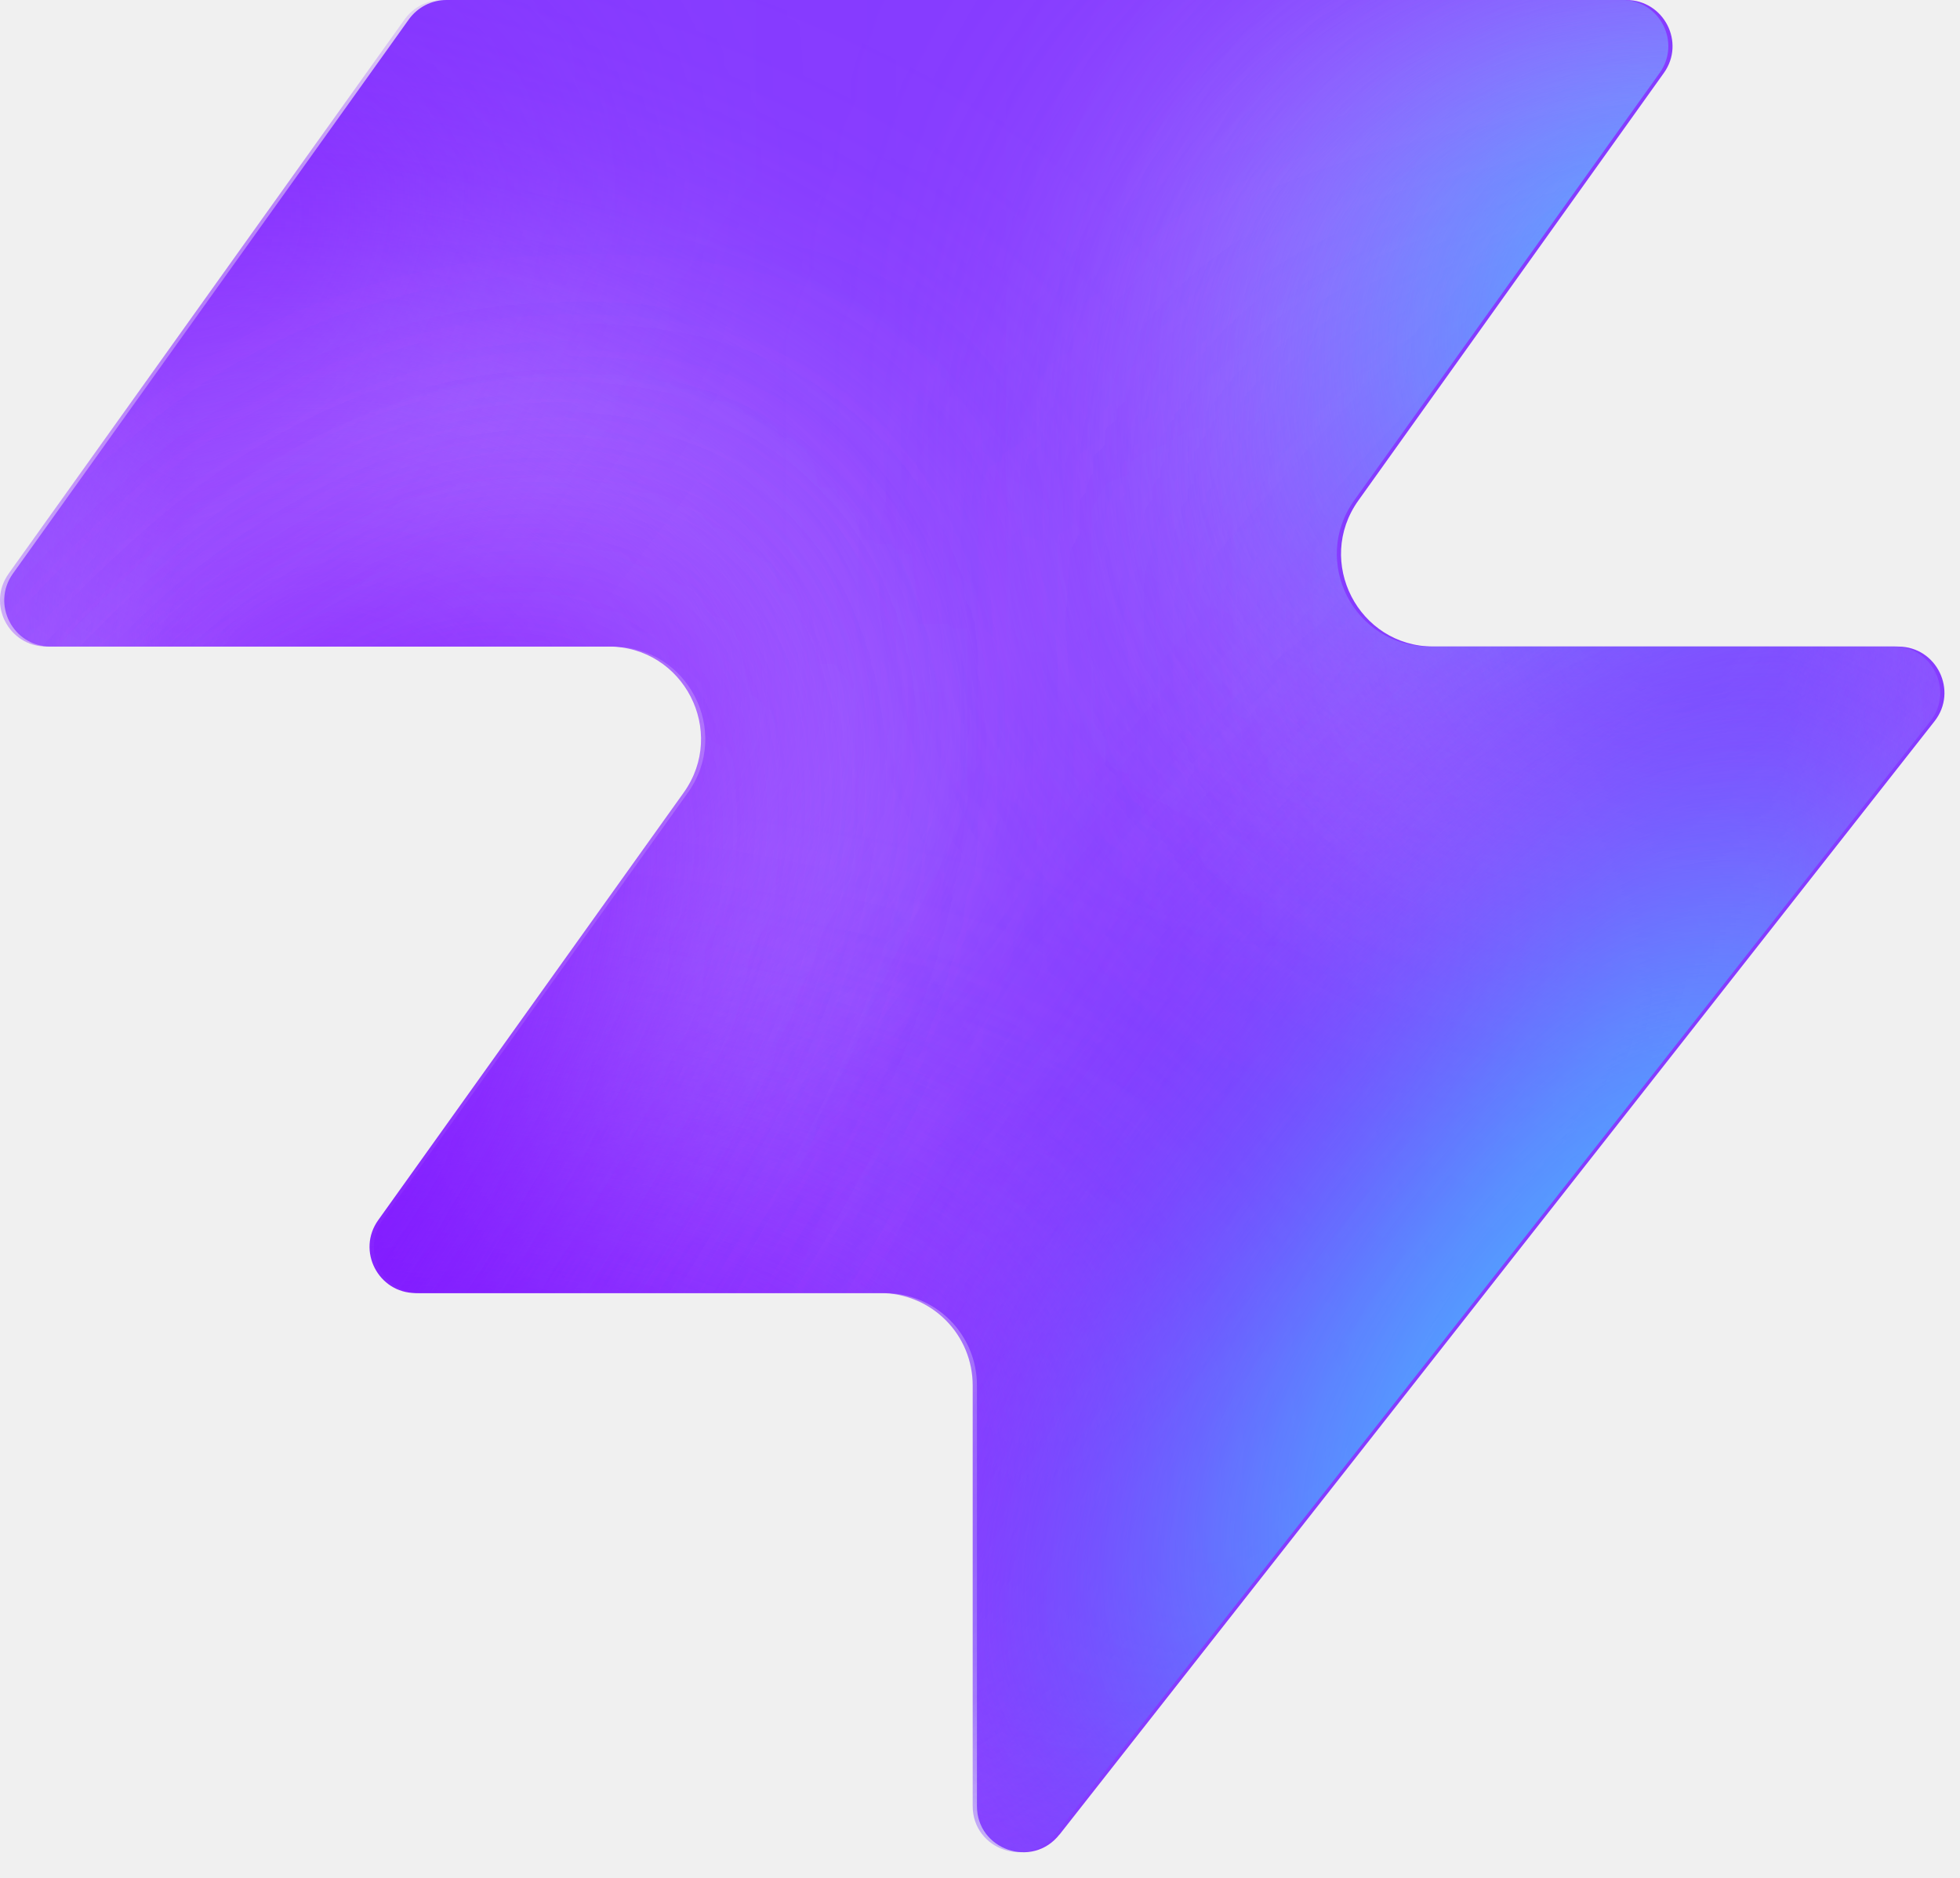
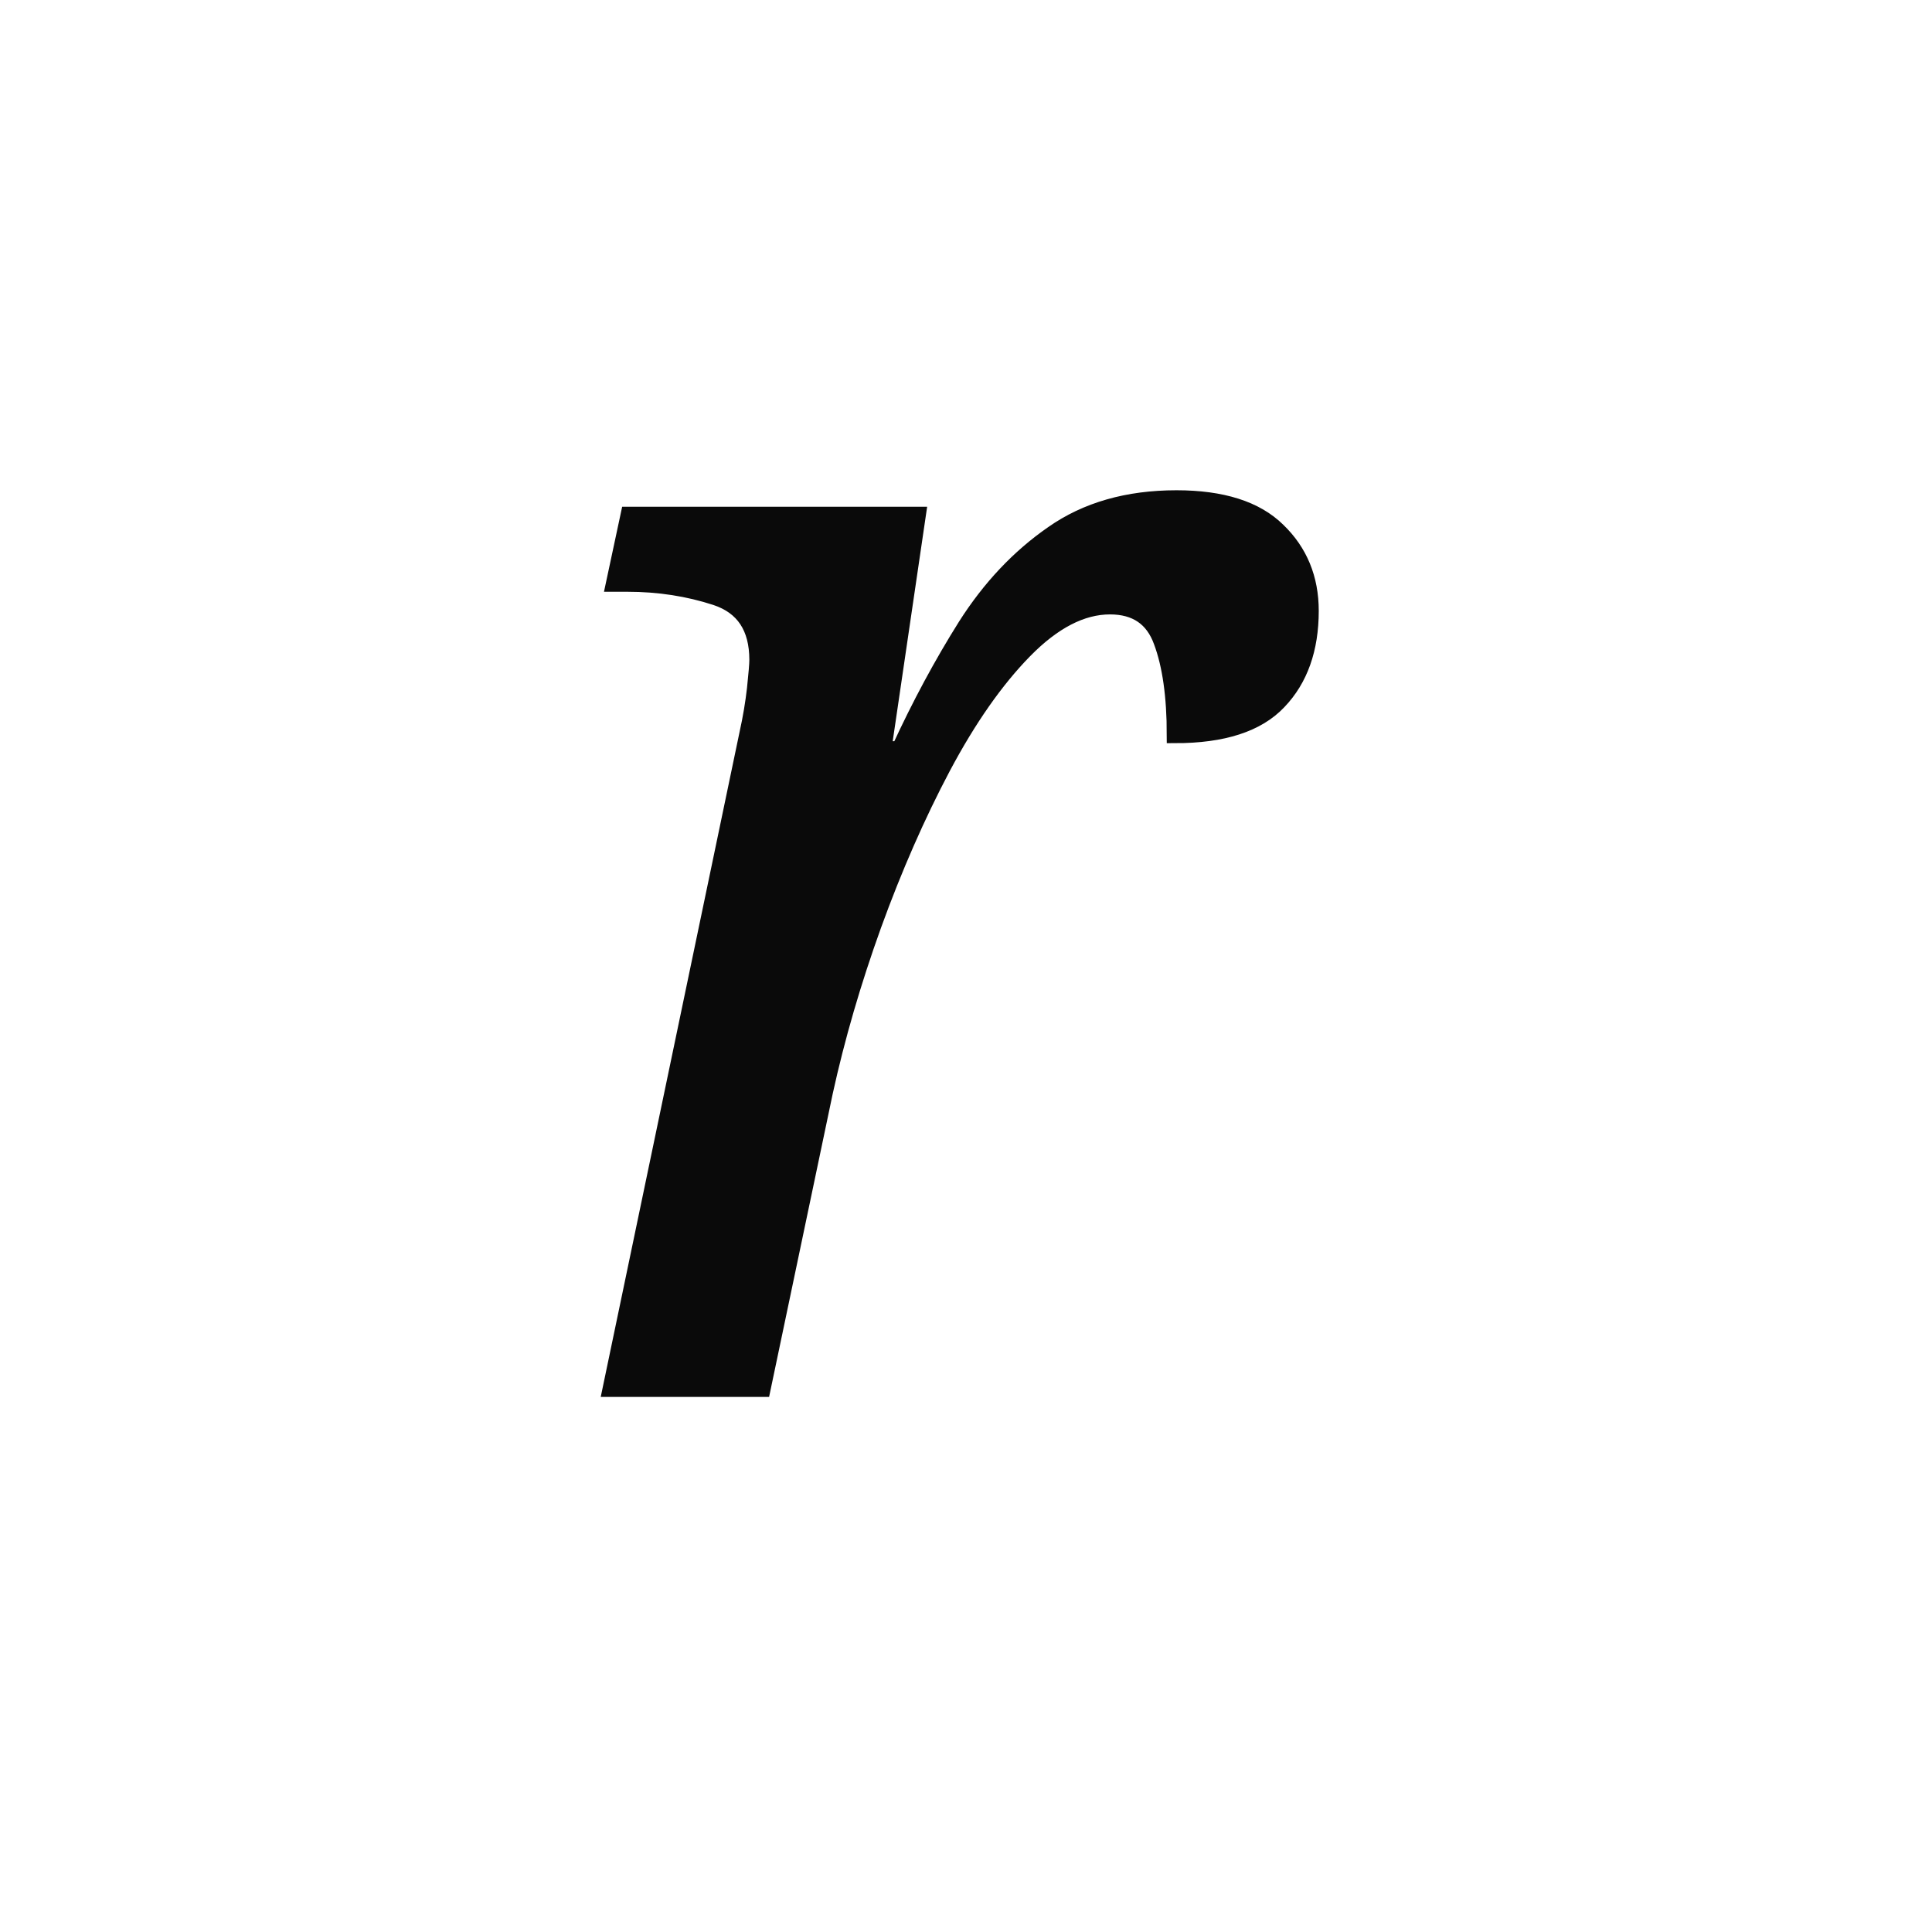
- <svg xmlns="http://www.w3.org/2000/svg" width="48" height="46" fill="none" viewBox="0 0 48 46">
-   <path fill="#863bff" d="M25.946 44.938c-.664.845-2.021.375-2.021-.698V33.937a2.26 2.26 0 0 0-2.262-2.262H10.287c-.92 0-1.456-1.04-.92-1.788l7.48-10.471c1.07-1.497 0-3.578-1.842-3.578H1.237c-.92 0-1.456-1.04-.92-1.788L10.013.474c.214-.297.556-.474.92-.474h28.894c.92 0 1.456 1.04.92 1.788l-7.48 10.471c-1.07 1.498 0 3.579 1.842 3.579h11.377c.943 0 1.473 1.088.89 1.83L25.947 44.94z" style="fill:#863bff;fill:color(display-p3 .525 .23 1);fill-opacity:1" />
-   <mask id="a" width="48" height="46" x="0" y="0" maskUnits="userSpaceOnUse" style="mask-type:alpha">
-     <path fill="#000" d="M25.842 44.938c-.664.844-2.021.375-2.021-.698V33.937a2.26 2.26 0 0 0-2.262-2.262H10.183c-.92 0-1.456-1.04-.92-1.788l7.48-10.471c1.07-1.498 0-3.579-1.842-3.579H1.133c-.92 0-1.456-1.04-.92-1.787L9.91.473c.214-.297.556-.474.92-.474h28.894c.92 0 1.456 1.04.92 1.788l-7.48 10.471c-1.07 1.498 0 3.578 1.842 3.578h11.377c.943 0 1.473 1.088.89 1.832L25.843 44.94z" style="fill:#000;fill-opacity:1" />
-   </mask>
-   <g mask="url(#a)">
-     <g filter="url(#b)">
-       <ellipse cx="5.508" cy="14.704" fill="#ede6ff" rx="5.508" ry="14.704" style="fill:#ede6ff;fill:color(display-p3 .927 .903 1);fill-opacity:1" transform="matrix(.00324 1 1 -.00324 -4.47 31.516)" />
-     </g>
-     <g filter="url(#c)">
-       <ellipse cx="10.399" cy="29.851" fill="#ede6ff" rx="10.399" ry="29.851" style="fill:#ede6ff;fill:color(display-p3 .927 .903 1);fill-opacity:1" transform="matrix(.00324 1 1 -.00324 -39.328 7.883)" />
-     </g>
-     <g filter="url(#d)">
-       <ellipse cx="5.508" cy="30.487" fill="#7e14ff" rx="5.508" ry="30.487" style="fill:#7e14ff;fill:color(display-p3 .492 .077 1);fill-opacity:1" transform="rotate(89.814 -25.913 -14.639)scale(1 -1)" />
-     </g>
-     <g filter="url(#e)">
-       <ellipse cx="5.508" cy="30.599" fill="#7e14ff" rx="5.508" ry="30.599" style="fill:#7e14ff;fill:color(display-p3 .492 .077 1);fill-opacity:1" transform="rotate(89.814 -32.644 -3.334)scale(1 -1)" />
-     </g>
-     <g filter="url(#f)">
-       <ellipse cx="5.508" cy="30.599" fill="#7e14ff" rx="5.508" ry="30.599" style="fill:#7e14ff;fill:color(display-p3 .492 .077 1);fill-opacity:1" transform="matrix(.00324 1 1 -.00324 -34.34 30.47)" />
-     </g>
-     <g filter="url(#g)">
-       <ellipse cx="14.072" cy="22.078" fill="#ede6ff" rx="14.072" ry="22.078" style="fill:#ede6ff;fill:color(display-p3 .927 .903 1);fill-opacity:1" transform="rotate(93.35 24.506 48.493)scale(-1 1)" />
-     </g>
-     <g filter="url(#h)">
-       <ellipse cx="3.47" cy="21.501" fill="#7e14ff" rx="3.47" ry="21.501" style="fill:#7e14ff;fill:color(display-p3 .492 .077 1);fill-opacity:1" transform="rotate(89.009 28.708 47.59)scale(-1 1)" />
-     </g>
-     <g filter="url(#i)">
-       <ellipse cx="3.47" cy="21.501" fill="#7e14ff" rx="3.47" ry="21.501" style="fill:#7e14ff;fill:color(display-p3 .492 .077 1);fill-opacity:1" transform="rotate(89.009 28.708 47.59)scale(-1 1)" />
-     </g>
-     <g filter="url(#j)">
-       <ellipse cx=".387" cy="8.972" fill="#7e14ff" rx="4.407" ry="29.108" style="fill:#7e14ff;fill:color(display-p3 .492 .077 1);fill-opacity:1" transform="rotate(39.51 .387 8.972)" />
-     </g>
-     <g filter="url(#k)">
-       <ellipse cx="47.523" cy="-6.092" fill="#7e14ff" rx="4.407" ry="29.108" style="fill:#7e14ff;fill:color(display-p3 .492 .077 1);fill-opacity:1" transform="rotate(37.892 47.523 -6.092)" />
-     </g>
-     <g filter="url(#l)">
-       <ellipse cx="41.412" cy="6.333" fill="#47bfff" rx="5.971" ry="9.665" style="fill:#47bfff;fill:color(display-p3 .28 .748 1);fill-opacity:1" transform="rotate(37.892 41.412 6.333)" />
-     </g>
-     <g filter="url(#m)">
-       <ellipse cx="-1.879" cy="38.332" fill="#7e14ff" rx="4.407" ry="29.108" style="fill:#7e14ff;fill:color(display-p3 .492 .077 1);fill-opacity:1" transform="rotate(37.892 -1.88 38.332)" />
-     </g>
-     <g filter="url(#n)">
-       <ellipse cx="-1.879" cy="38.332" fill="#7e14ff" rx="4.407" ry="29.108" style="fill:#7e14ff;fill:color(display-p3 .492 .077 1);fill-opacity:1" transform="rotate(37.892 -1.88 38.332)" />
-     </g>
-     <g filter="url(#o)">
-       <ellipse cx="35.651" cy="29.907" fill="#7e14ff" rx="4.407" ry="29.108" style="fill:#7e14ff;fill:color(display-p3 .492 .077 1);fill-opacity:1" transform="rotate(37.892 35.651 29.907)" />
-     </g>
-     <g filter="url(#p)">
-       <ellipse cx="38.418" cy="32.4" fill="#47bfff" rx="5.971" ry="15.297" style="fill:#47bfff;fill:color(display-p3 .28 .748 1);fill-opacity:1" transform="rotate(37.892 38.418 32.4)" />
-     </g>
-   </g>
+ <svg xmlns="http://www.w3.org/2000/svg" viewBox="0 0 64 64" role="img" aria-labelledby="title desc">
  <defs>
-     <filter id="b" width="60.045" height="41.654" x="-19.77" y="16.149" color-interpolation-filters="sRGB" filterUnits="userSpaceOnUse">
-       <feFlood flood-opacity="0" result="BackgroundImageFix" />
-       <feBlend in="SourceGraphic" in2="BackgroundImageFix" result="shape" />
-       <feGaussianBlur result="effect1_foregroundBlur_2002_17158" stdDeviation="7.659" />
-     </filter>
-     <filter id="c" width="90.34" height="51.437" x="-54.613" y="-7.533" color-interpolation-filters="sRGB" filterUnits="userSpaceOnUse">
-       <feFlood flood-opacity="0" result="BackgroundImageFix" />
-       <feBlend in="SourceGraphic" in2="BackgroundImageFix" result="shape" />
-       <feGaussianBlur result="effect1_foregroundBlur_2002_17158" stdDeviation="7.659" />
-     </filter>
-     <filter id="d" width="79.355" height="29.4" x="-49.64" y="2.03" color-interpolation-filters="sRGB" filterUnits="userSpaceOnUse">
-       <feFlood flood-opacity="0" result="BackgroundImageFix" />
-       <feBlend in="SourceGraphic" in2="BackgroundImageFix" result="shape" />
-       <feGaussianBlur result="effect1_foregroundBlur_2002_17158" stdDeviation="4.596" />
-     </filter>
-     <filter id="e" width="79.579" height="29.4" x="-45.045" y="20.029" color-interpolation-filters="sRGB" filterUnits="userSpaceOnUse">
-       <feFlood flood-opacity="0" result="BackgroundImageFix" />
-       <feBlend in="SourceGraphic" in2="BackgroundImageFix" result="shape" />
-       <feGaussianBlur result="effect1_foregroundBlur_2002_17158" stdDeviation="4.596" />
-     </filter>
-     <filter id="f" width="79.579" height="29.4" x="-43.513" y="21.178" color-interpolation-filters="sRGB" filterUnits="userSpaceOnUse">
-       <feFlood flood-opacity="0" result="BackgroundImageFix" />
-       <feBlend in="SourceGraphic" in2="BackgroundImageFix" result="shape" />
-       <feGaussianBlur result="effect1_foregroundBlur_2002_17158" stdDeviation="4.596" />
-     </filter>
-     <filter id="g" width="74.749" height="58.852" x="15.756" y="-17.901" color-interpolation-filters="sRGB" filterUnits="userSpaceOnUse">
-       <feFlood flood-opacity="0" result="BackgroundImageFix" />
-       <feBlend in="SourceGraphic" in2="BackgroundImageFix" result="shape" />
-       <feGaussianBlur result="effect1_foregroundBlur_2002_17158" stdDeviation="7.659" />
-     </filter>
-     <filter id="h" width="61.377" height="25.362" x="23.548" y="2.284" color-interpolation-filters="sRGB" filterUnits="userSpaceOnUse">
-       <feFlood flood-opacity="0" result="BackgroundImageFix" />
-       <feBlend in="SourceGraphic" in2="BackgroundImageFix" result="shape" />
-       <feGaussianBlur result="effect1_foregroundBlur_2002_17158" stdDeviation="4.596" />
-     </filter>
-     <filter id="i" width="61.377" height="25.362" x="23.548" y="2.284" color-interpolation-filters="sRGB" filterUnits="userSpaceOnUse">
-       <feFlood flood-opacity="0" result="BackgroundImageFix" />
-       <feBlend in="SourceGraphic" in2="BackgroundImageFix" result="shape" />
-       <feGaussianBlur result="effect1_foregroundBlur_2002_17158" stdDeviation="4.596" />
-     </filter>
-     <filter id="j" width="56.045" height="63.649" x="-27.636" y="-22.853" color-interpolation-filters="sRGB" filterUnits="userSpaceOnUse">
-       <feFlood flood-opacity="0" result="BackgroundImageFix" />
-       <feBlend in="SourceGraphic" in2="BackgroundImageFix" result="shape" />
-       <feGaussianBlur result="effect1_foregroundBlur_2002_17158" stdDeviation="4.596" />
-     </filter>
-     <filter id="k" width="54.814" height="64.646" x="20.116" y="-38.415" color-interpolation-filters="sRGB" filterUnits="userSpaceOnUse">
-       <feFlood flood-opacity="0" result="BackgroundImageFix" />
-       <feBlend in="SourceGraphic" in2="BackgroundImageFix" result="shape" />
-       <feGaussianBlur result="effect1_foregroundBlur_2002_17158" stdDeviation="4.596" />
-     </filter>
-     <filter id="l" width="33.541" height="35.313" x="24.641" y="-11.323" color-interpolation-filters="sRGB" filterUnits="userSpaceOnUse">
-       <feFlood flood-opacity="0" result="BackgroundImageFix" />
-       <feBlend in="SourceGraphic" in2="BackgroundImageFix" result="shape" />
-       <feGaussianBlur result="effect1_foregroundBlur_2002_17158" stdDeviation="4.596" />
-     </filter>
-     <filter id="m" width="54.814" height="64.646" x="-29.286" y="6.009" color-interpolation-filters="sRGB" filterUnits="userSpaceOnUse">
-       <feFlood flood-opacity="0" result="BackgroundImageFix" />
-       <feBlend in="SourceGraphic" in2="BackgroundImageFix" result="shape" />
-       <feGaussianBlur result="effect1_foregroundBlur_2002_17158" stdDeviation="4.596" />
-     </filter>
-     <filter id="n" width="54.814" height="64.646" x="-29.286" y="6.009" color-interpolation-filters="sRGB" filterUnits="userSpaceOnUse">
-       <feFlood flood-opacity="0" result="BackgroundImageFix" />
-       <feBlend in="SourceGraphic" in2="BackgroundImageFix" result="shape" />
-       <feGaussianBlur result="effect1_foregroundBlur_2002_17158" stdDeviation="4.596" />
-     </filter>
-     <filter id="o" width="54.814" height="64.646" x="8.244" y="-2.416" color-interpolation-filters="sRGB" filterUnits="userSpaceOnUse">
-       <feFlood flood-opacity="0" result="BackgroundImageFix" />
-       <feBlend in="SourceGraphic" in2="BackgroundImageFix" result="shape" />
-       <feGaussianBlur result="effect1_foregroundBlur_2002_17158" stdDeviation="4.596" />
-     </filter>
-     <filter id="p" width="39.409" height="43.623" x="18.713" y="10.588" color-interpolation-filters="sRGB" filterUnits="userSpaceOnUse">
-       <feFlood flood-opacity="0" result="BackgroundImageFix" />
-       <feBlend in="SourceGraphic" in2="BackgroundImageFix" result="shape" />
-       <feGaussianBlur result="effect1_foregroundBlur_2002_17158" stdDeviation="4.596" />
-     </filter>
+     <style>
+       @font-face {
+         font-family: "Instrument Serif Favicon";
+         src: url("/instrument-serif-italic.ttf") format("truetype");
+         font-style: italic;
+         font-weight: 400;
+       }
+     </style>
  </defs>
+   <rect width="64" height="64" fill="#ffffff" />
+   <text x="30.5" y="46" fill="#0a0a0a" font-family="'Instrument Serif Favicon', 'Instrument Serif', Georgia, serif" font-size="54" font-style="italic" stroke="#0a0a0a" stroke-width="0.55" paint-order="stroke fill" text-anchor="middle">
+     r
+   </text>
</svg>
